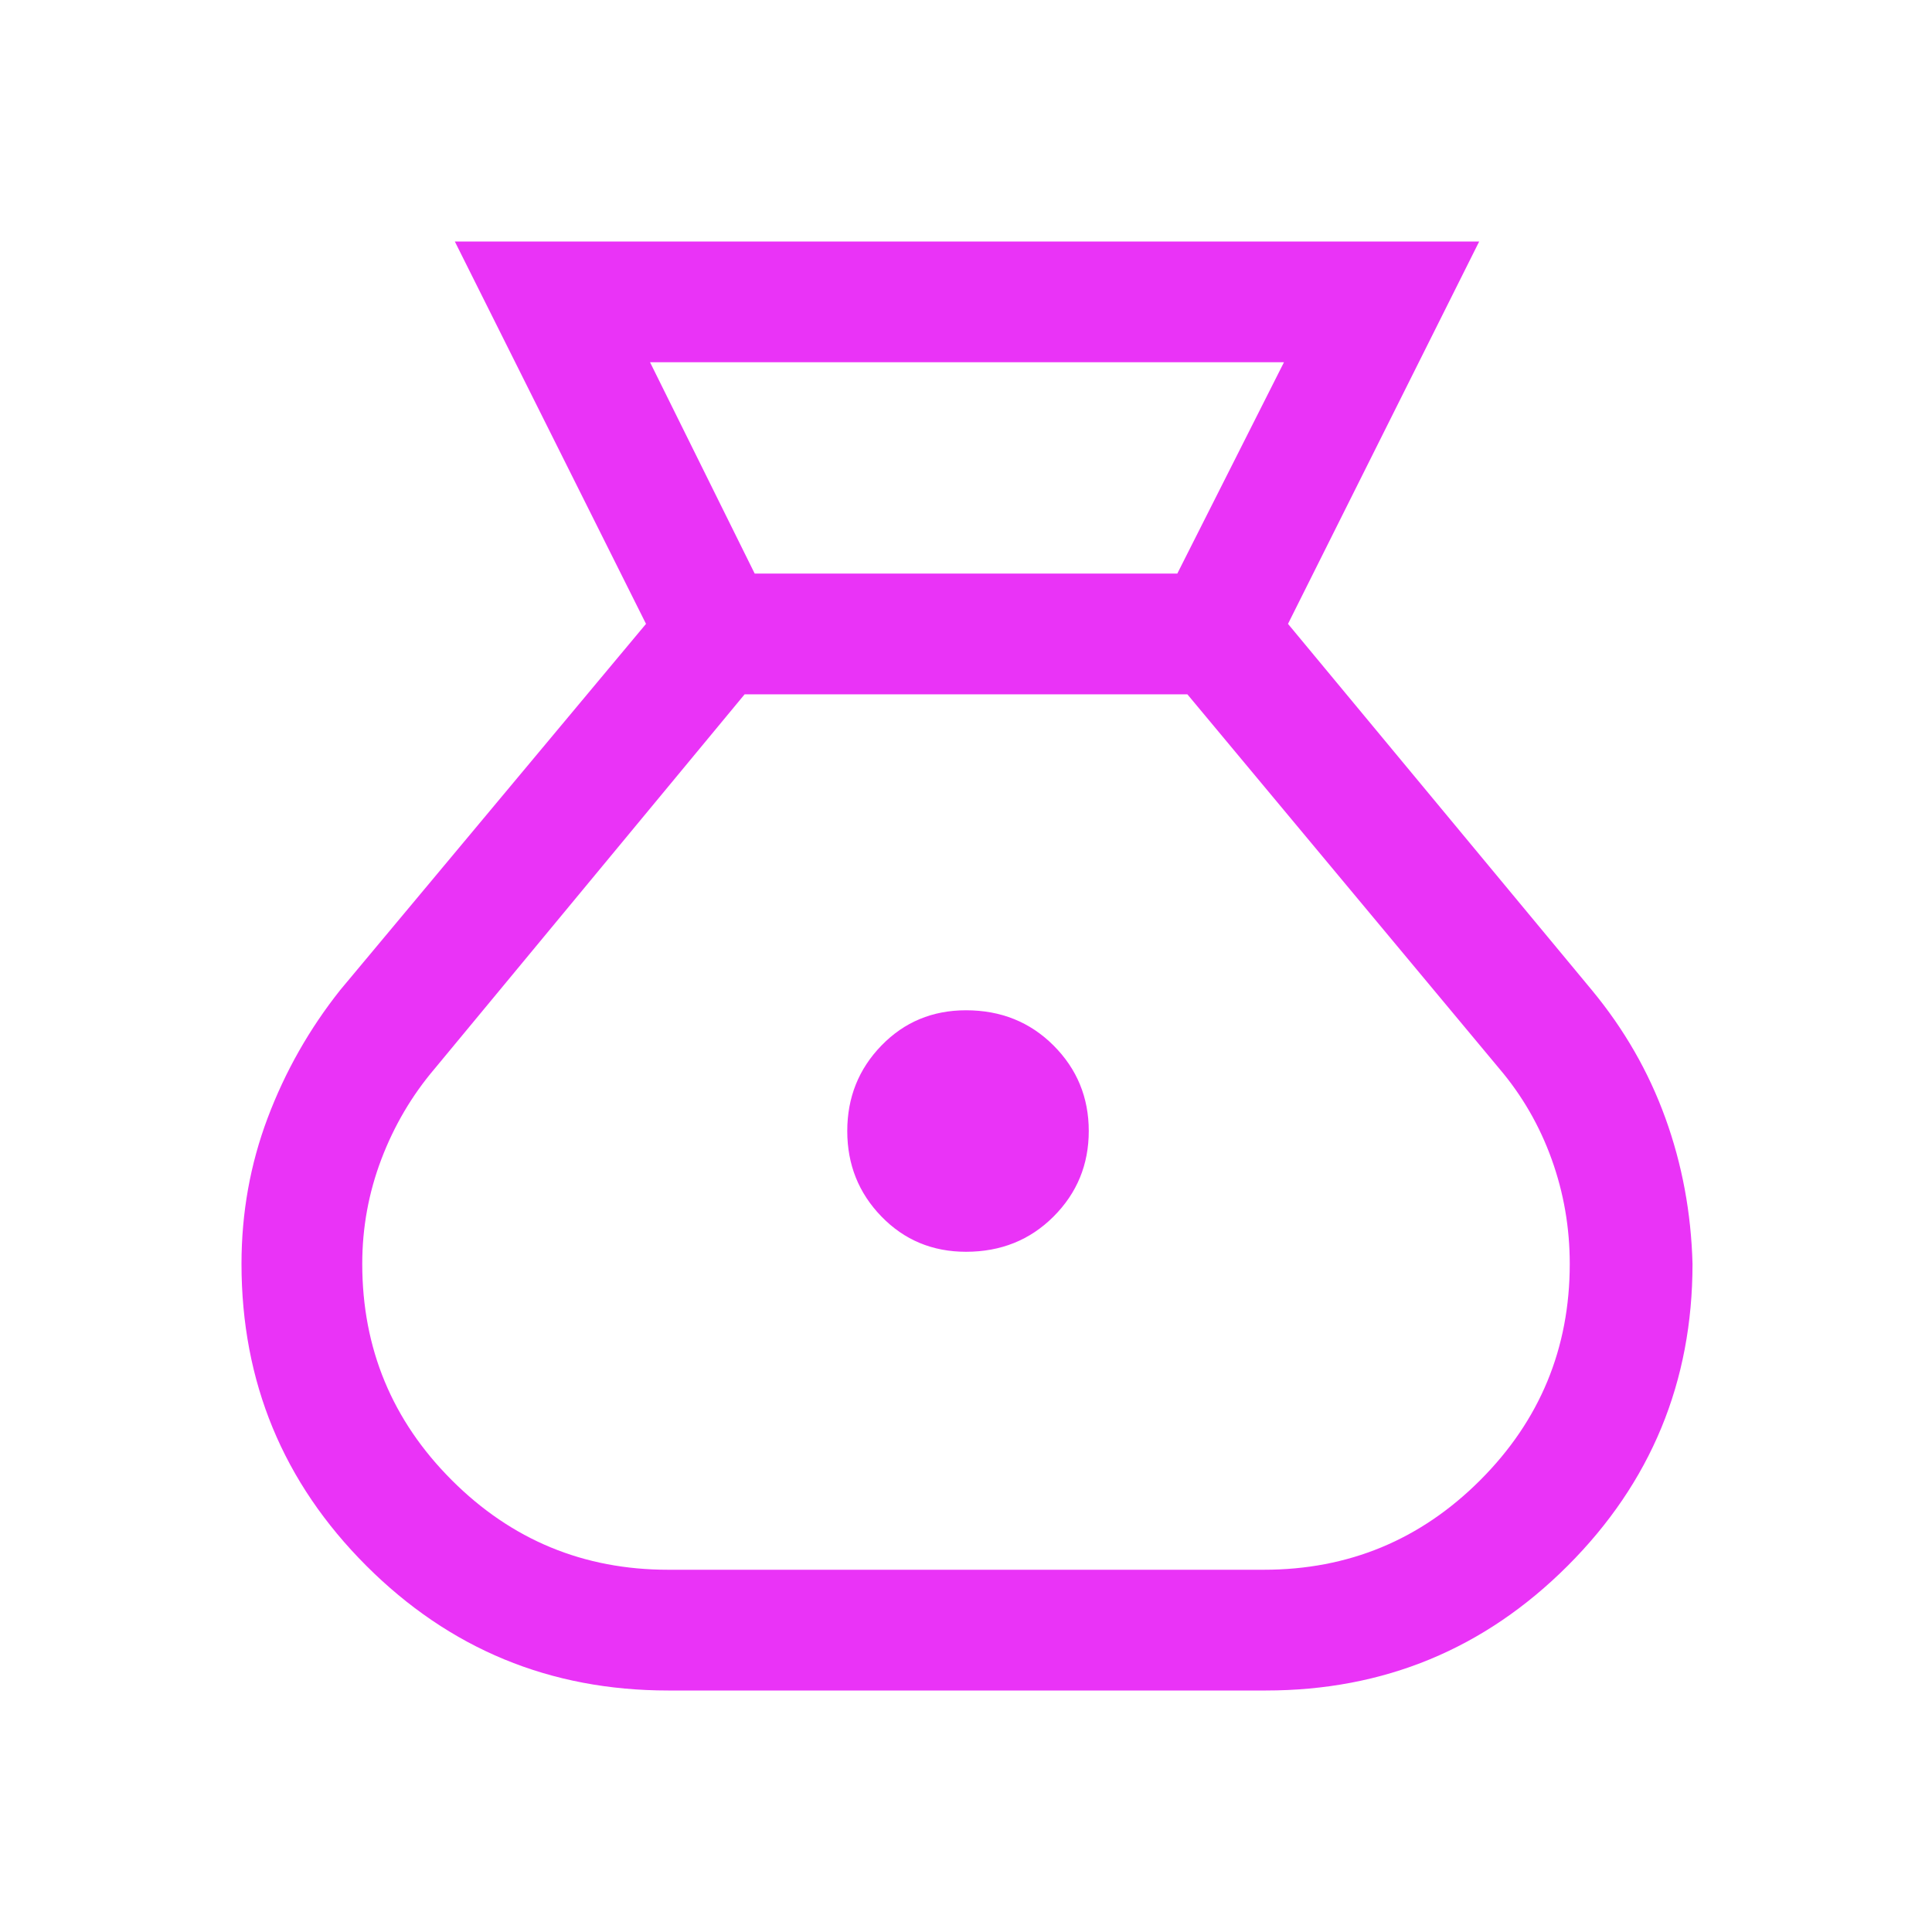
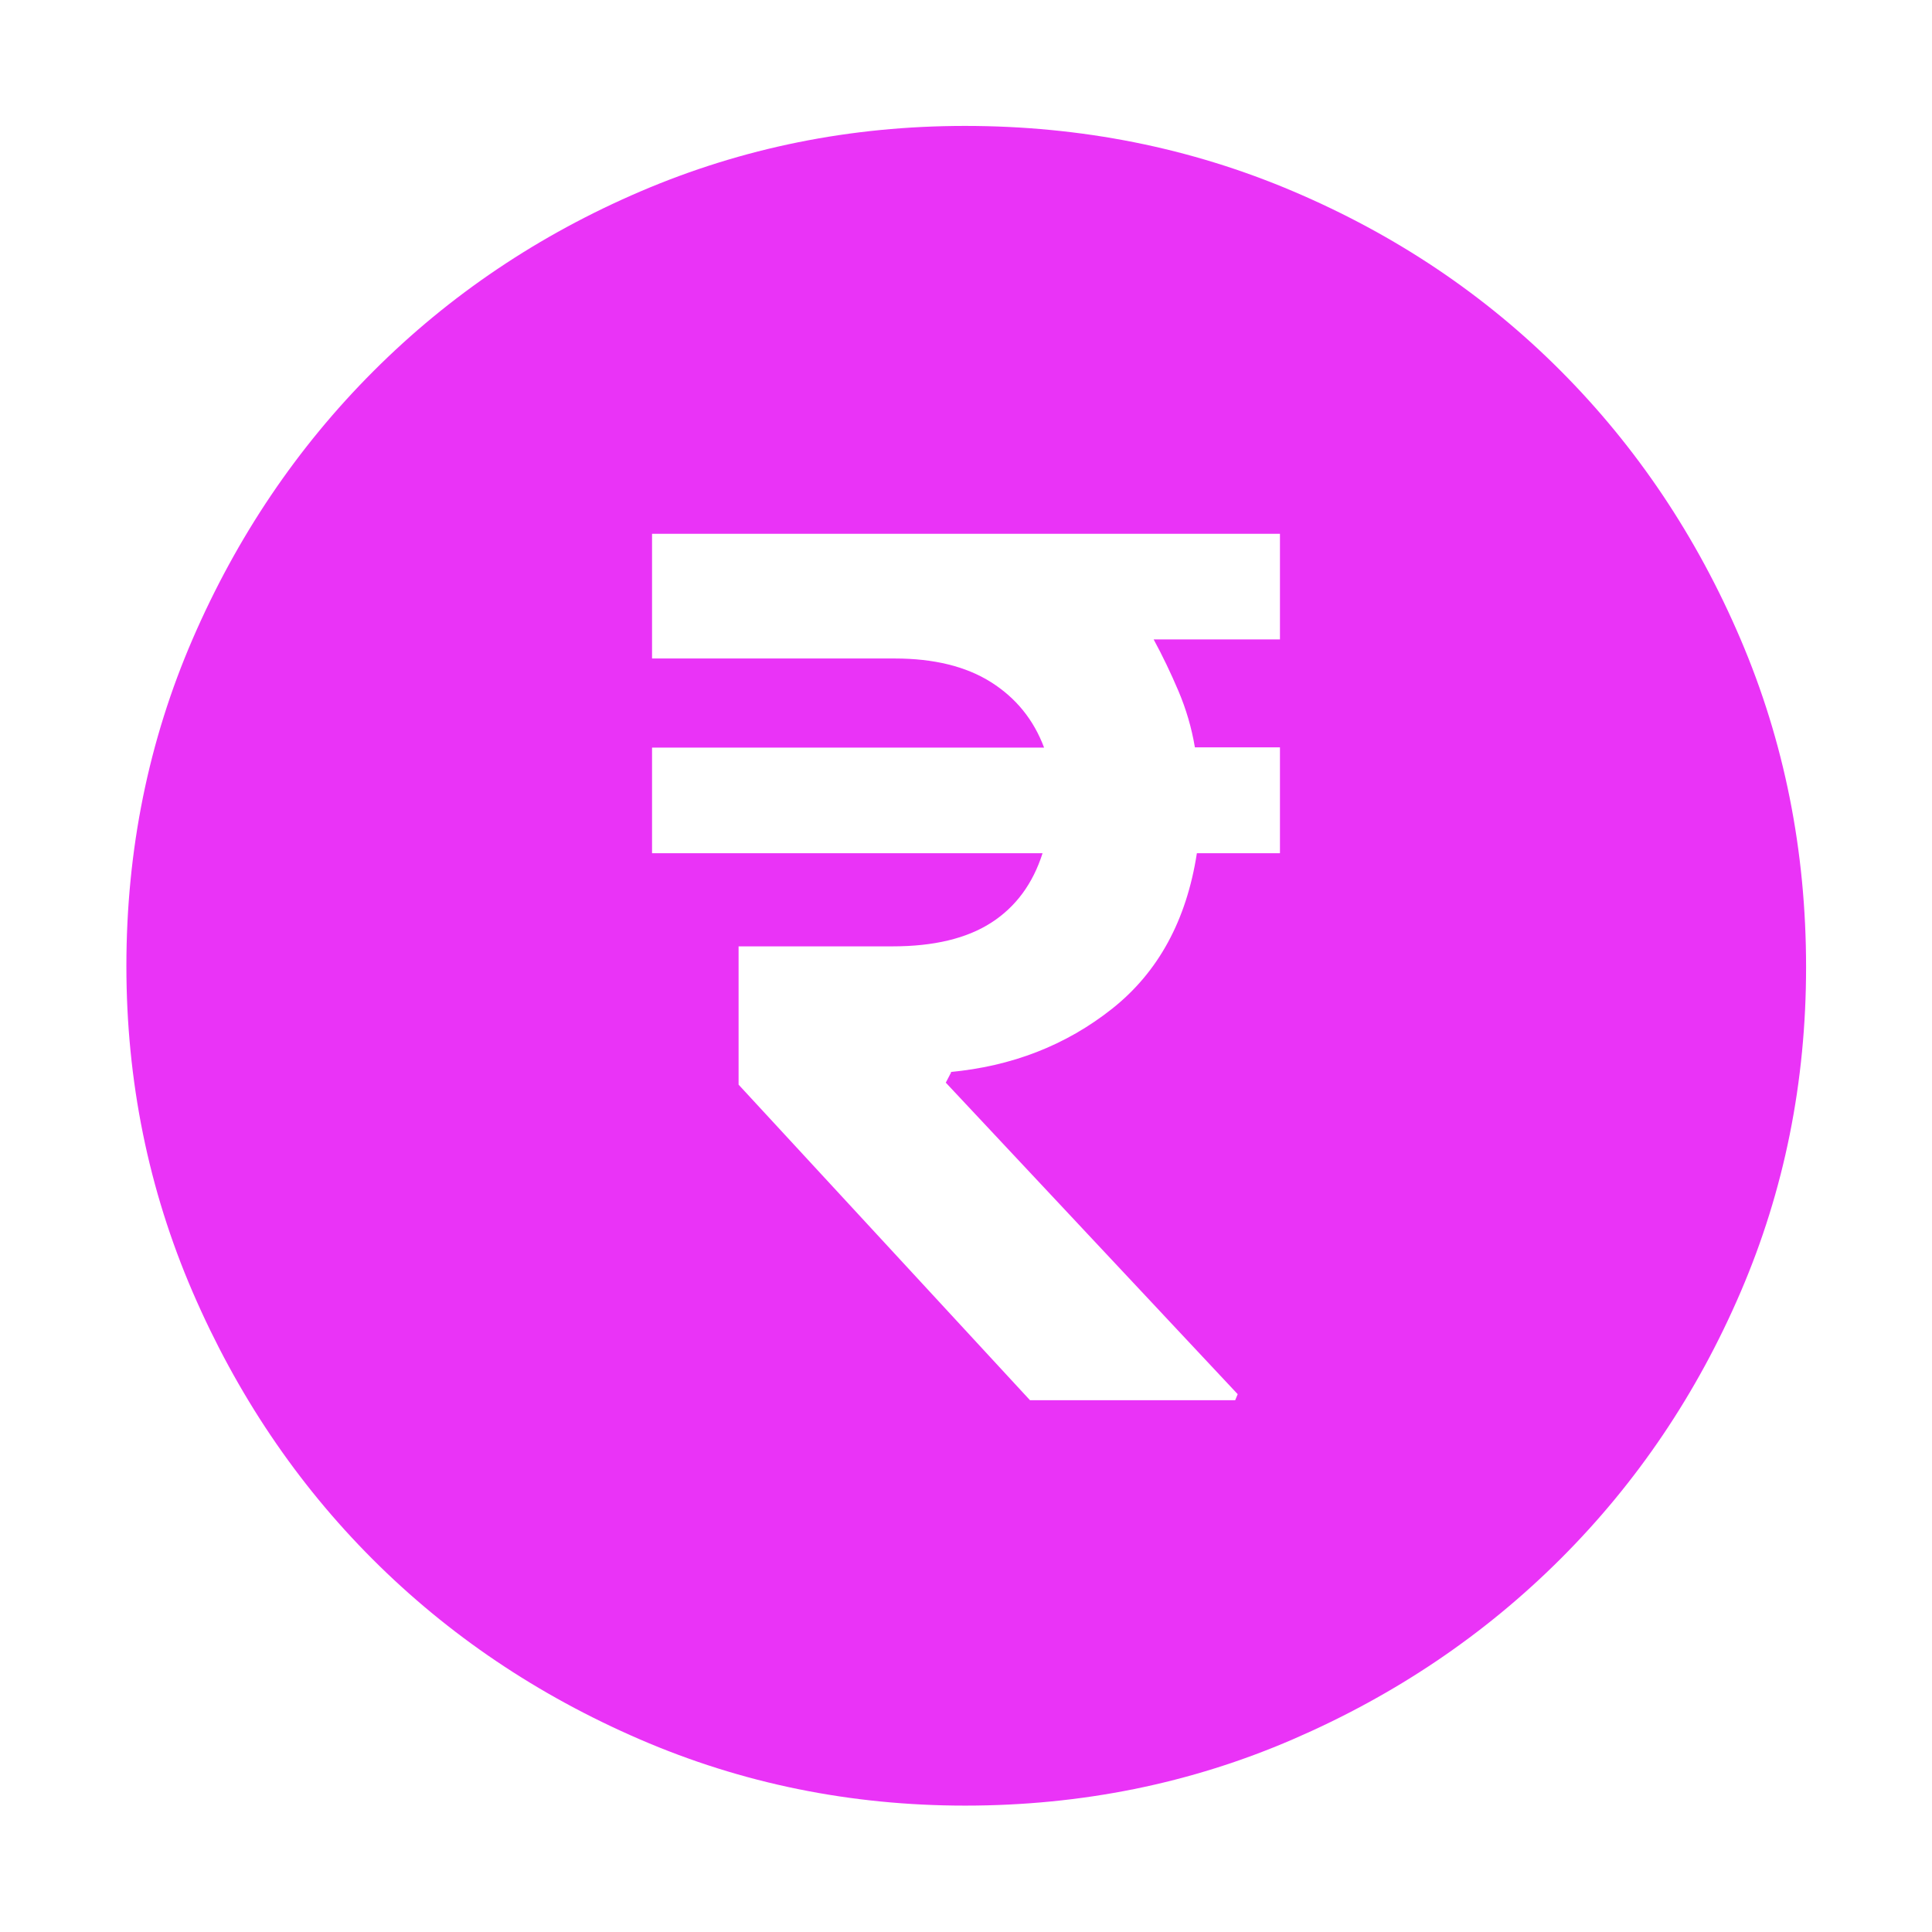
<svg xmlns="http://www.w3.org/2000/svg" height="48px" viewBox="0 -960 960 960" width="48px" fill="#EA33F7">
-   <path d="M332-120q-88 0-150-62t-62-150q0-38 13-72.5t36-63.5l152-182-95-190h509l-95 190 151 182q24 29 36.5 63.5T841-332q0 88-62 150t-150 62H332Zm148-218q-25 0-42-17.5T421-398q0-25 17-42.5t42-17.5q26 0 43.5 17.5T541-398q0 25-17.5 42.5T480-338ZM375-675h210l53-105H323l52 105Zm-43 495h296q63 0 107.5-44.5T780-332q0-27-9-52t-26-45L590-615H370L216-429q-17 20-26.5 45t-9.5 52q0 63 44.5 107.5T332-180Z" />
+   <path d="M511.8-264.24h101.96l1.24-3-145.04-154.8 2.73-5.24h-.97q46.52-4.24 80.9-31.5 34.38-27.26 42.1-77.26H636v-52.6h-42.26q-2.44-14.52-8.21-28.08-5.77-13.56-12.29-25.56H636v-52.48H324v61.96h120.52q29.28 0 47.9 11.76 18.62 11.76 26.38 32.52H324v52.48h194.04q-7.24 22.76-25.5 34.52-18.26 11.76-49.02 11.76H367v68.72l144.8 156.8ZM479.57-62.8q-85.45 0-161.64-32.92-76.2-32.93-132.74-89.47-56.54-56.54-89.47-132.83-32.92-76.3-32.92-161.95 0-86.54 32.98-162.65 32.98-76.12 89.77-132.94 56.8-56.83 132.75-89.35 75.95-32.52 161.2-32.52 86.63 0 163.07 32.5 76.45 32.5 133.04 89.31 56.59 56.81 89.21 133.1 32.61 76.28 32.61 163.06 0 85.77-32.52 161.46-32.52 75.69-89.35 132.46-56.82 56.78-133.05 89.76Q566.28-62.8 479.57-62.8Z" />
</svg>
